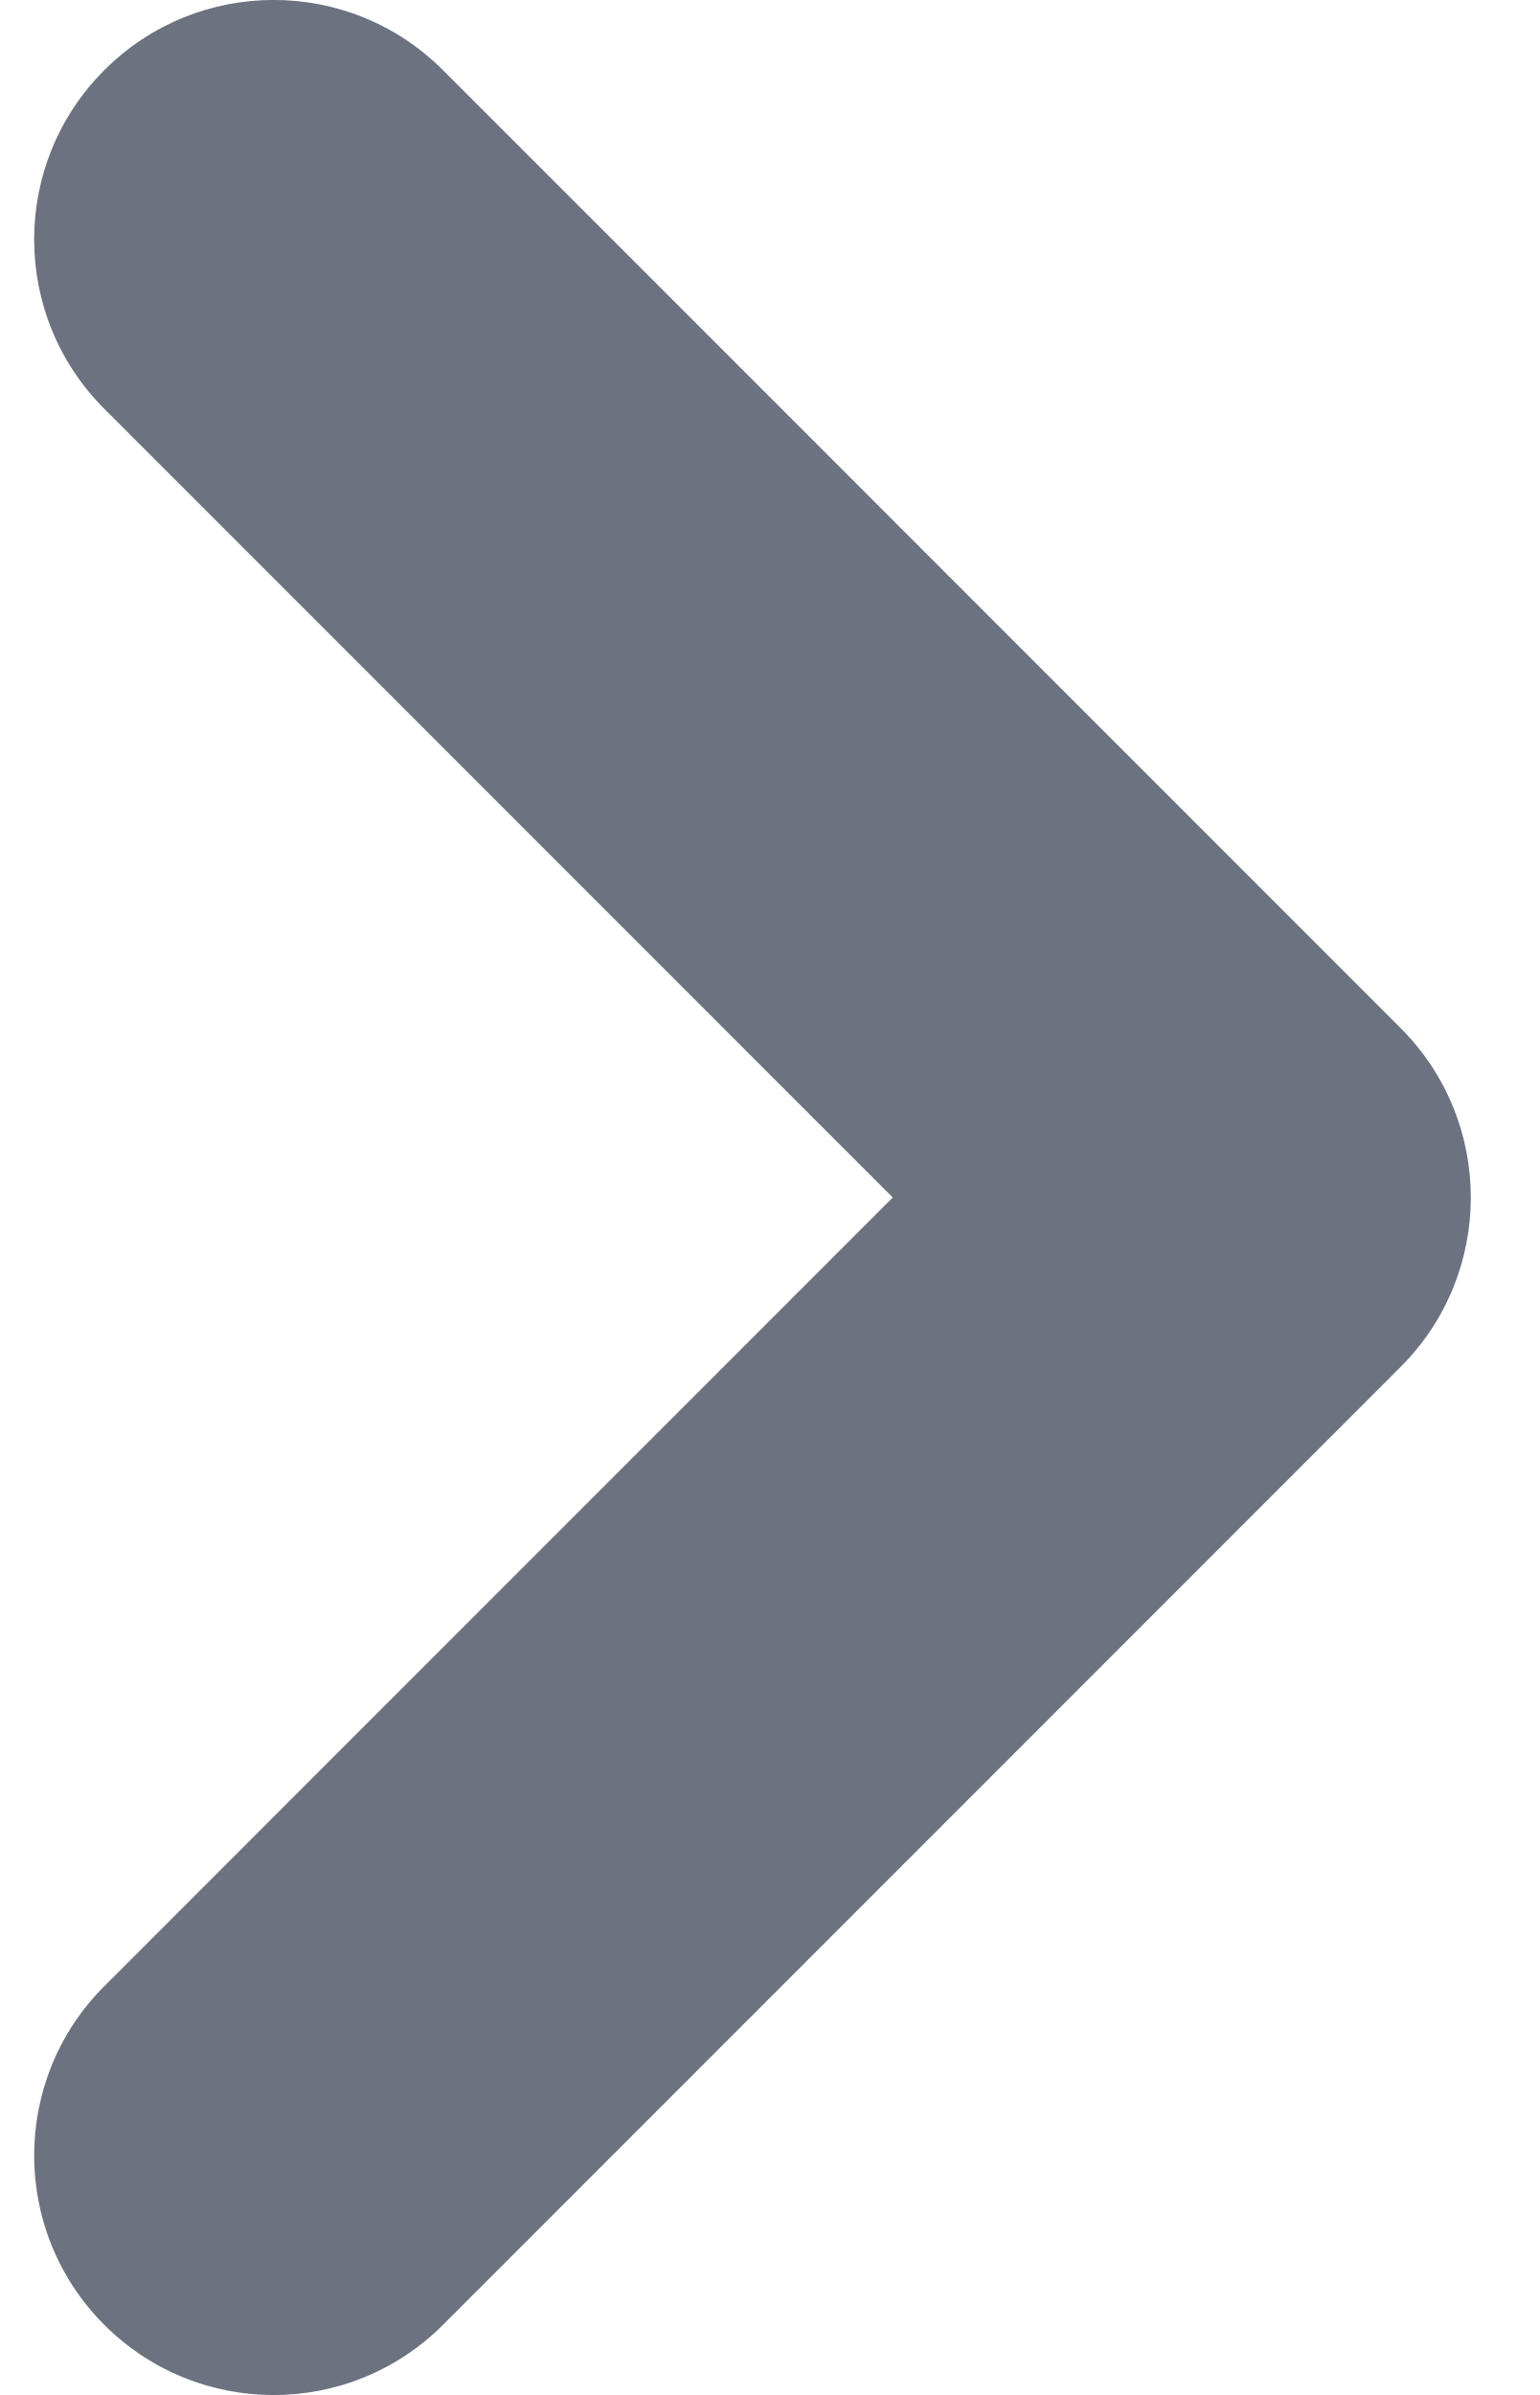
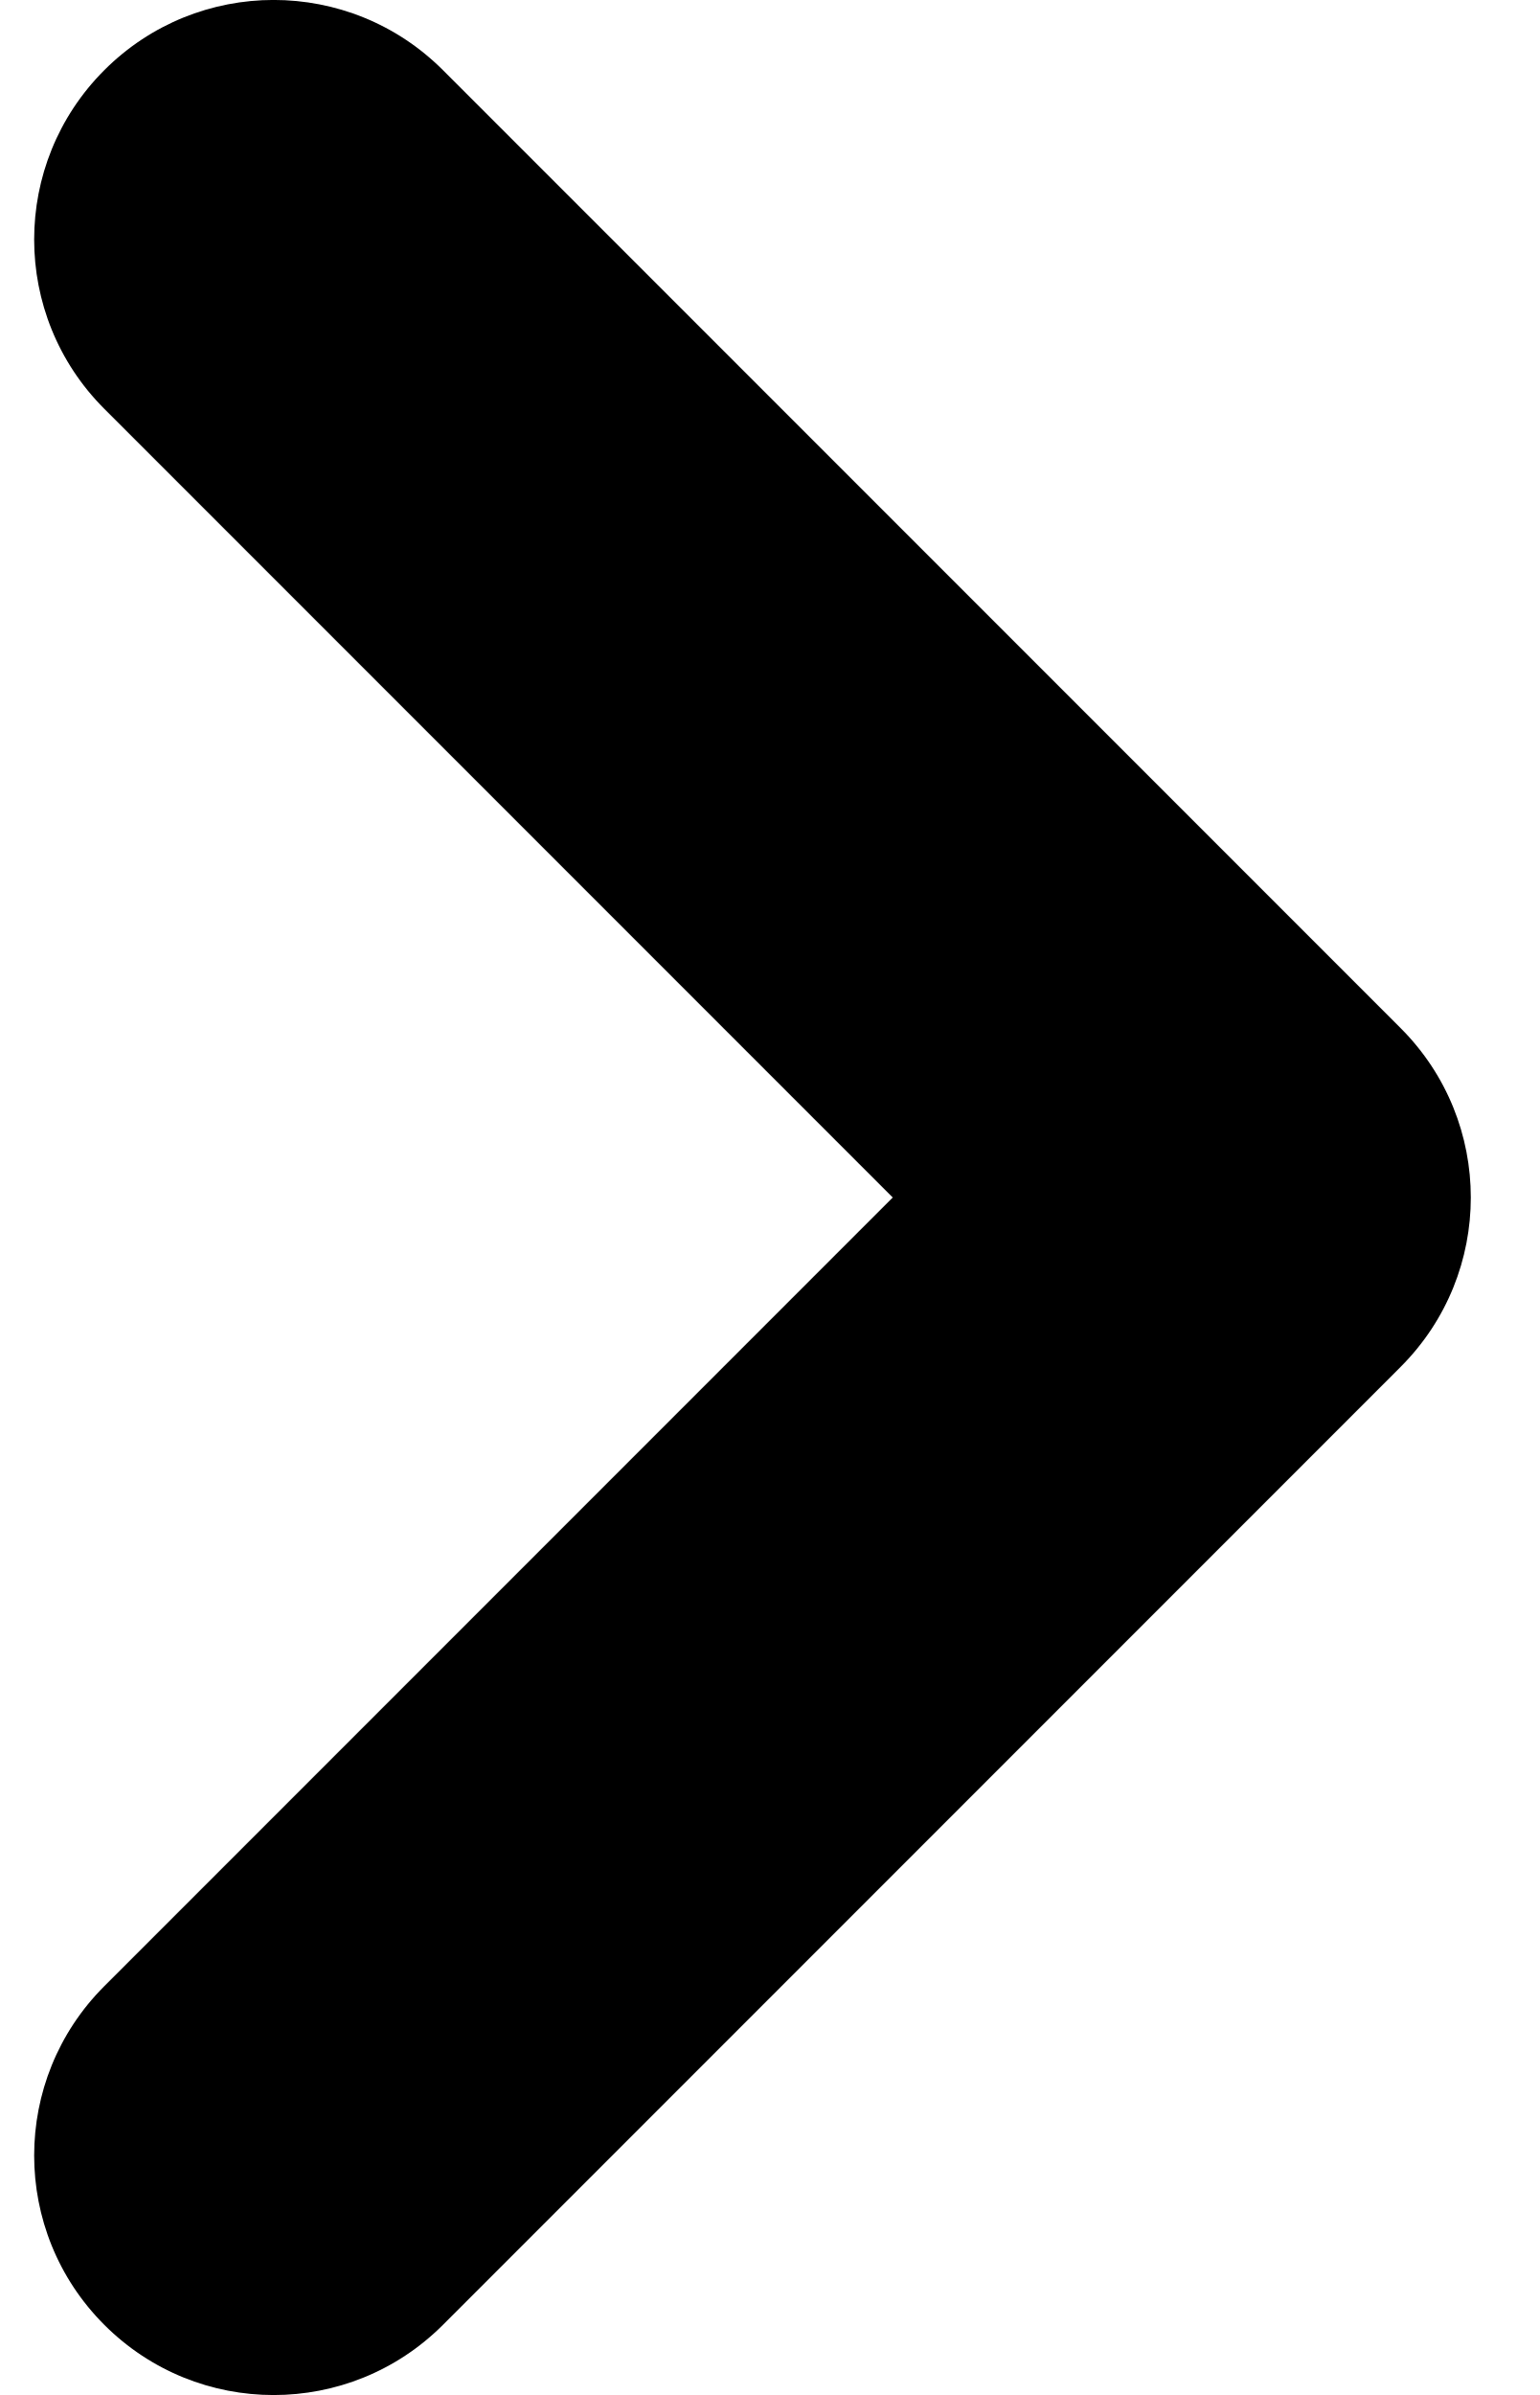
<svg xmlns="http://www.w3.org/2000/svg" width="9" height="14" viewBox="0 0 9 14" fill="none">
-   <path fill-rule="evenodd" clip-rule="evenodd" d="M0.61 13.59C0.063 13.043 0.063 12.157 0.61 11.61L5.22 7L0.61 2.39C0.063 1.843 0.063 0.957 0.61 0.41C1.157 -0.137 2.043 -0.137 2.59 0.41L8.19 6.01C8.737 6.557 8.737 7.443 8.19 7.99L2.59 13.59C2.043 14.137 1.157 14.137 0.61 13.59Z" fill="#6B7280" />
+   <path fill-rule="evenodd" clip-rule="evenodd" d="M0.61 13.59C0.063 13.043 0.063 12.157 0.61 11.61L5.22 7L0.61 2.39C0.063 1.843 0.063 0.957 0.61 0.41C1.157 -0.137 2.043 -0.137 2.59 0.41L8.19 6.01C8.737 6.557 8.737 7.443 8.19 7.99L2.59 13.59C2.043 14.137 1.157 14.137 0.61 13.59Z" fill="currentColor" />
</svg>
